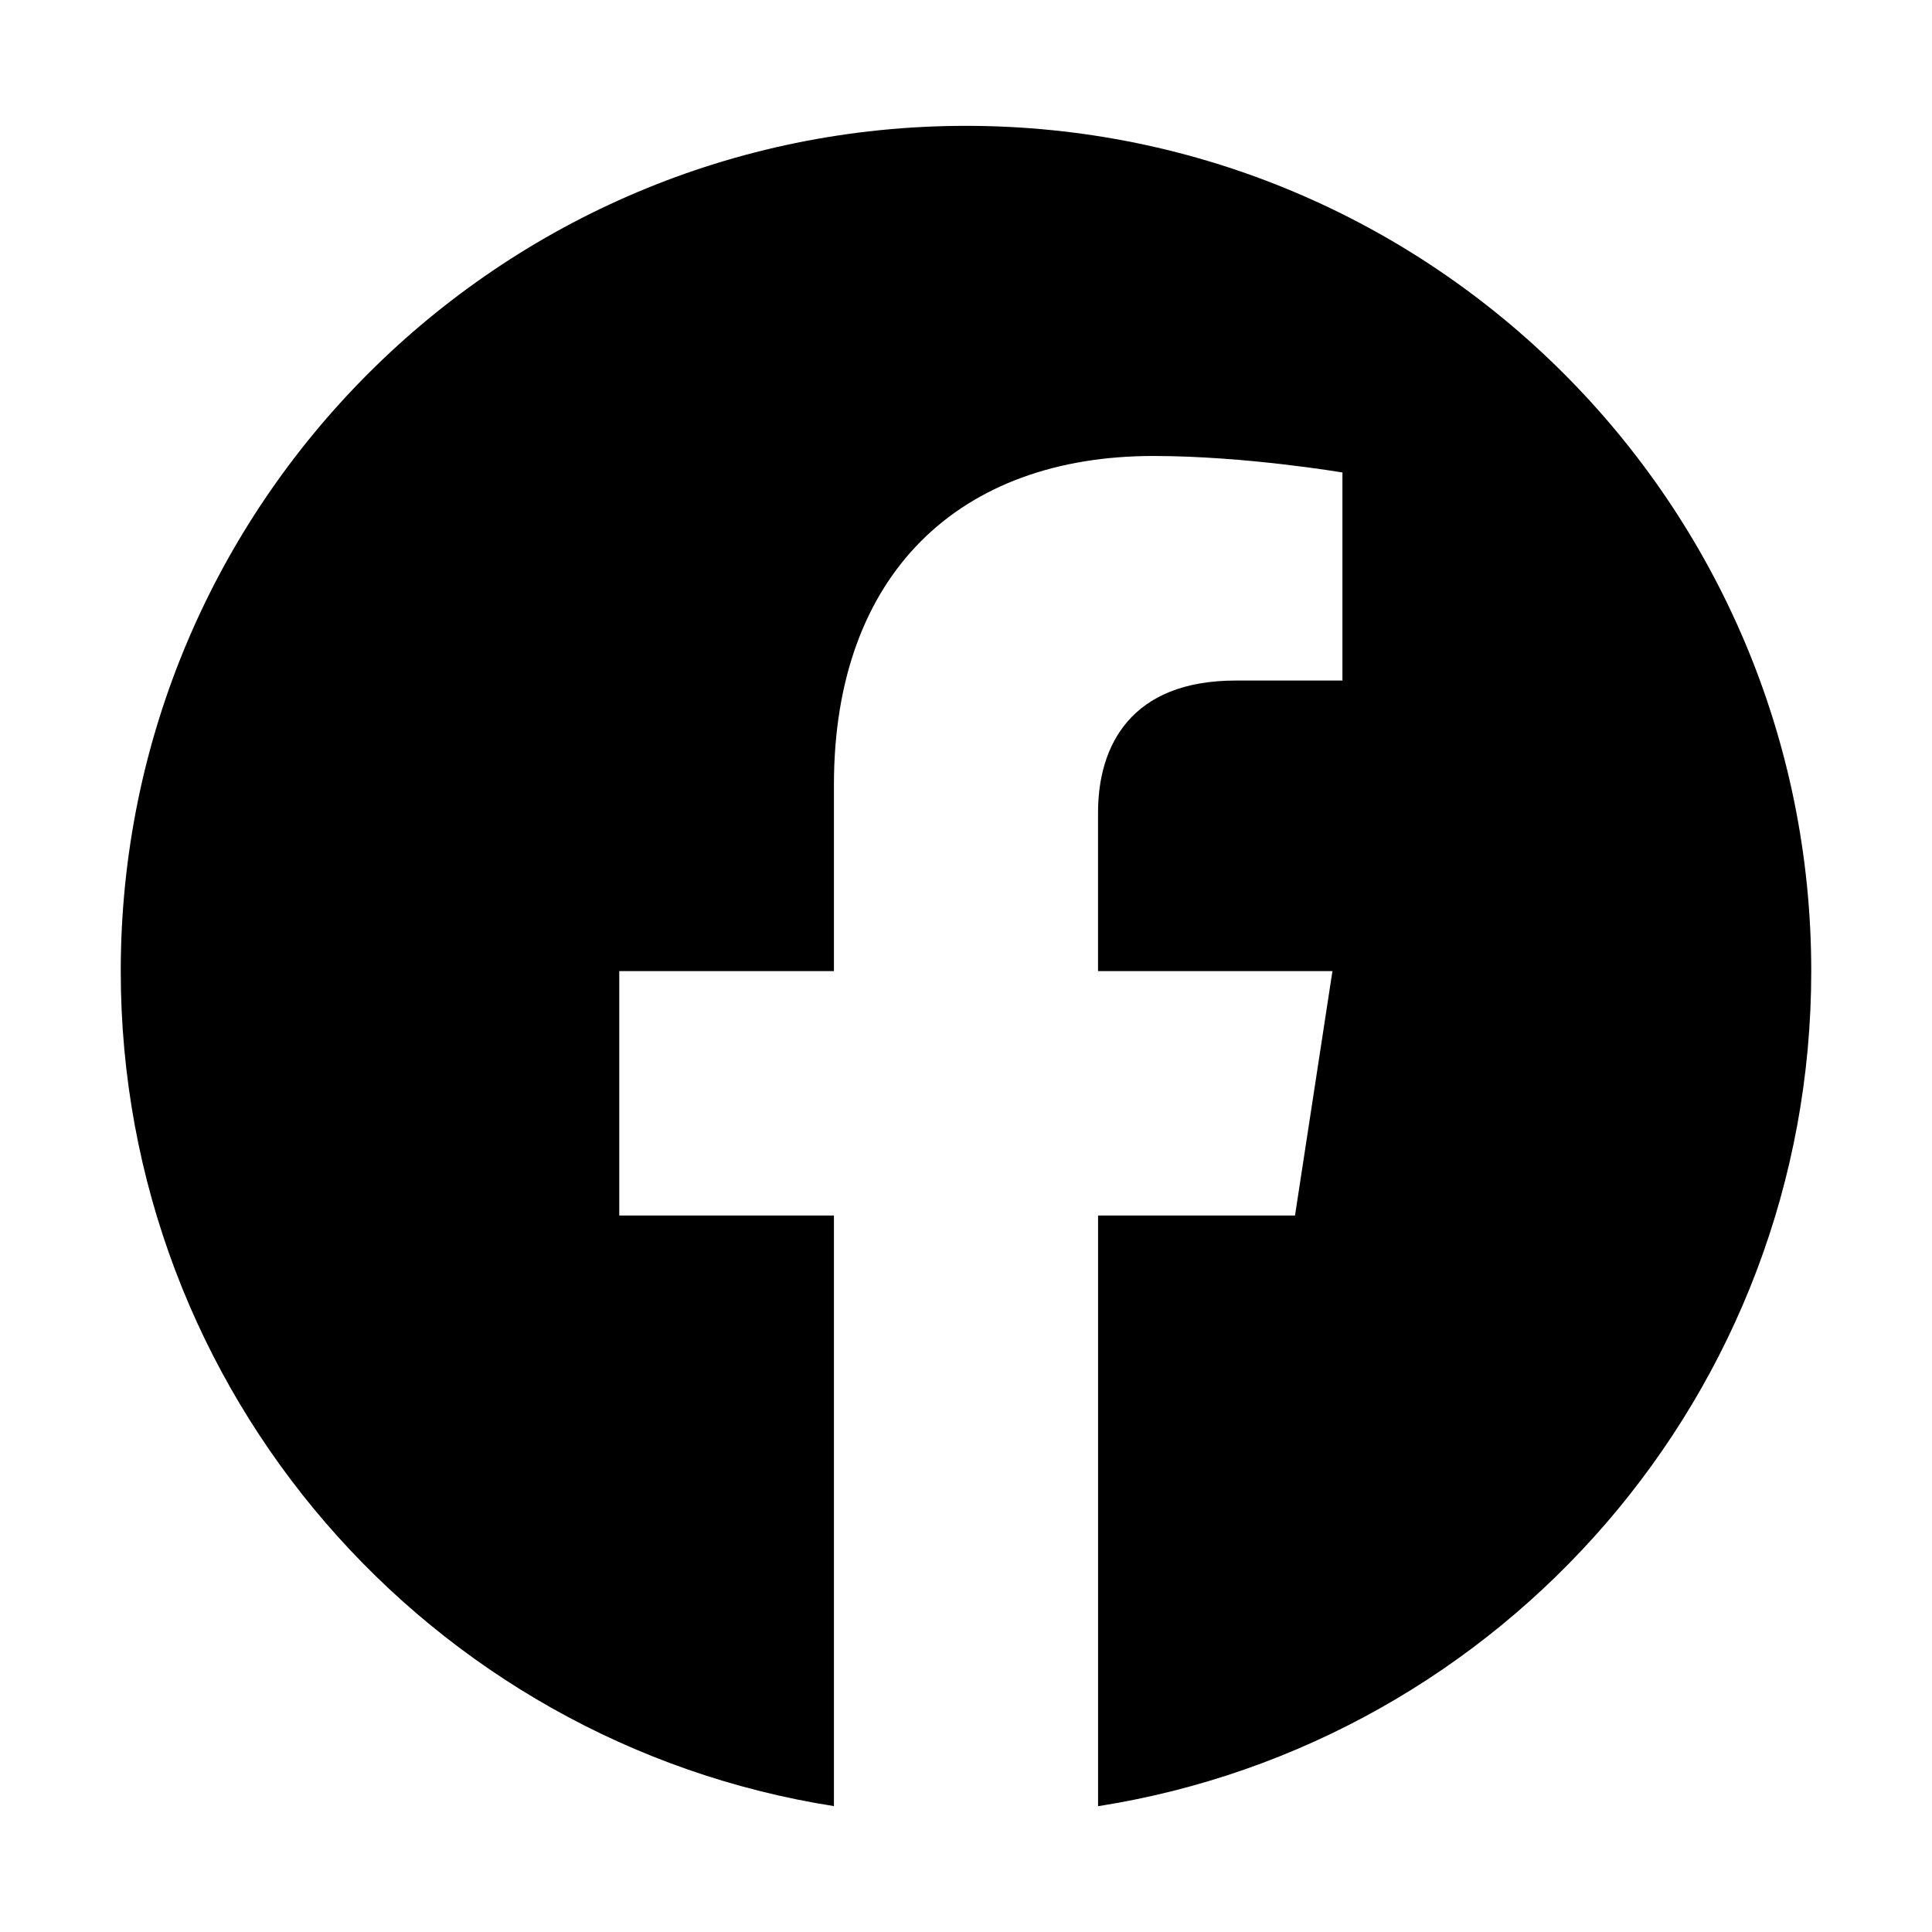
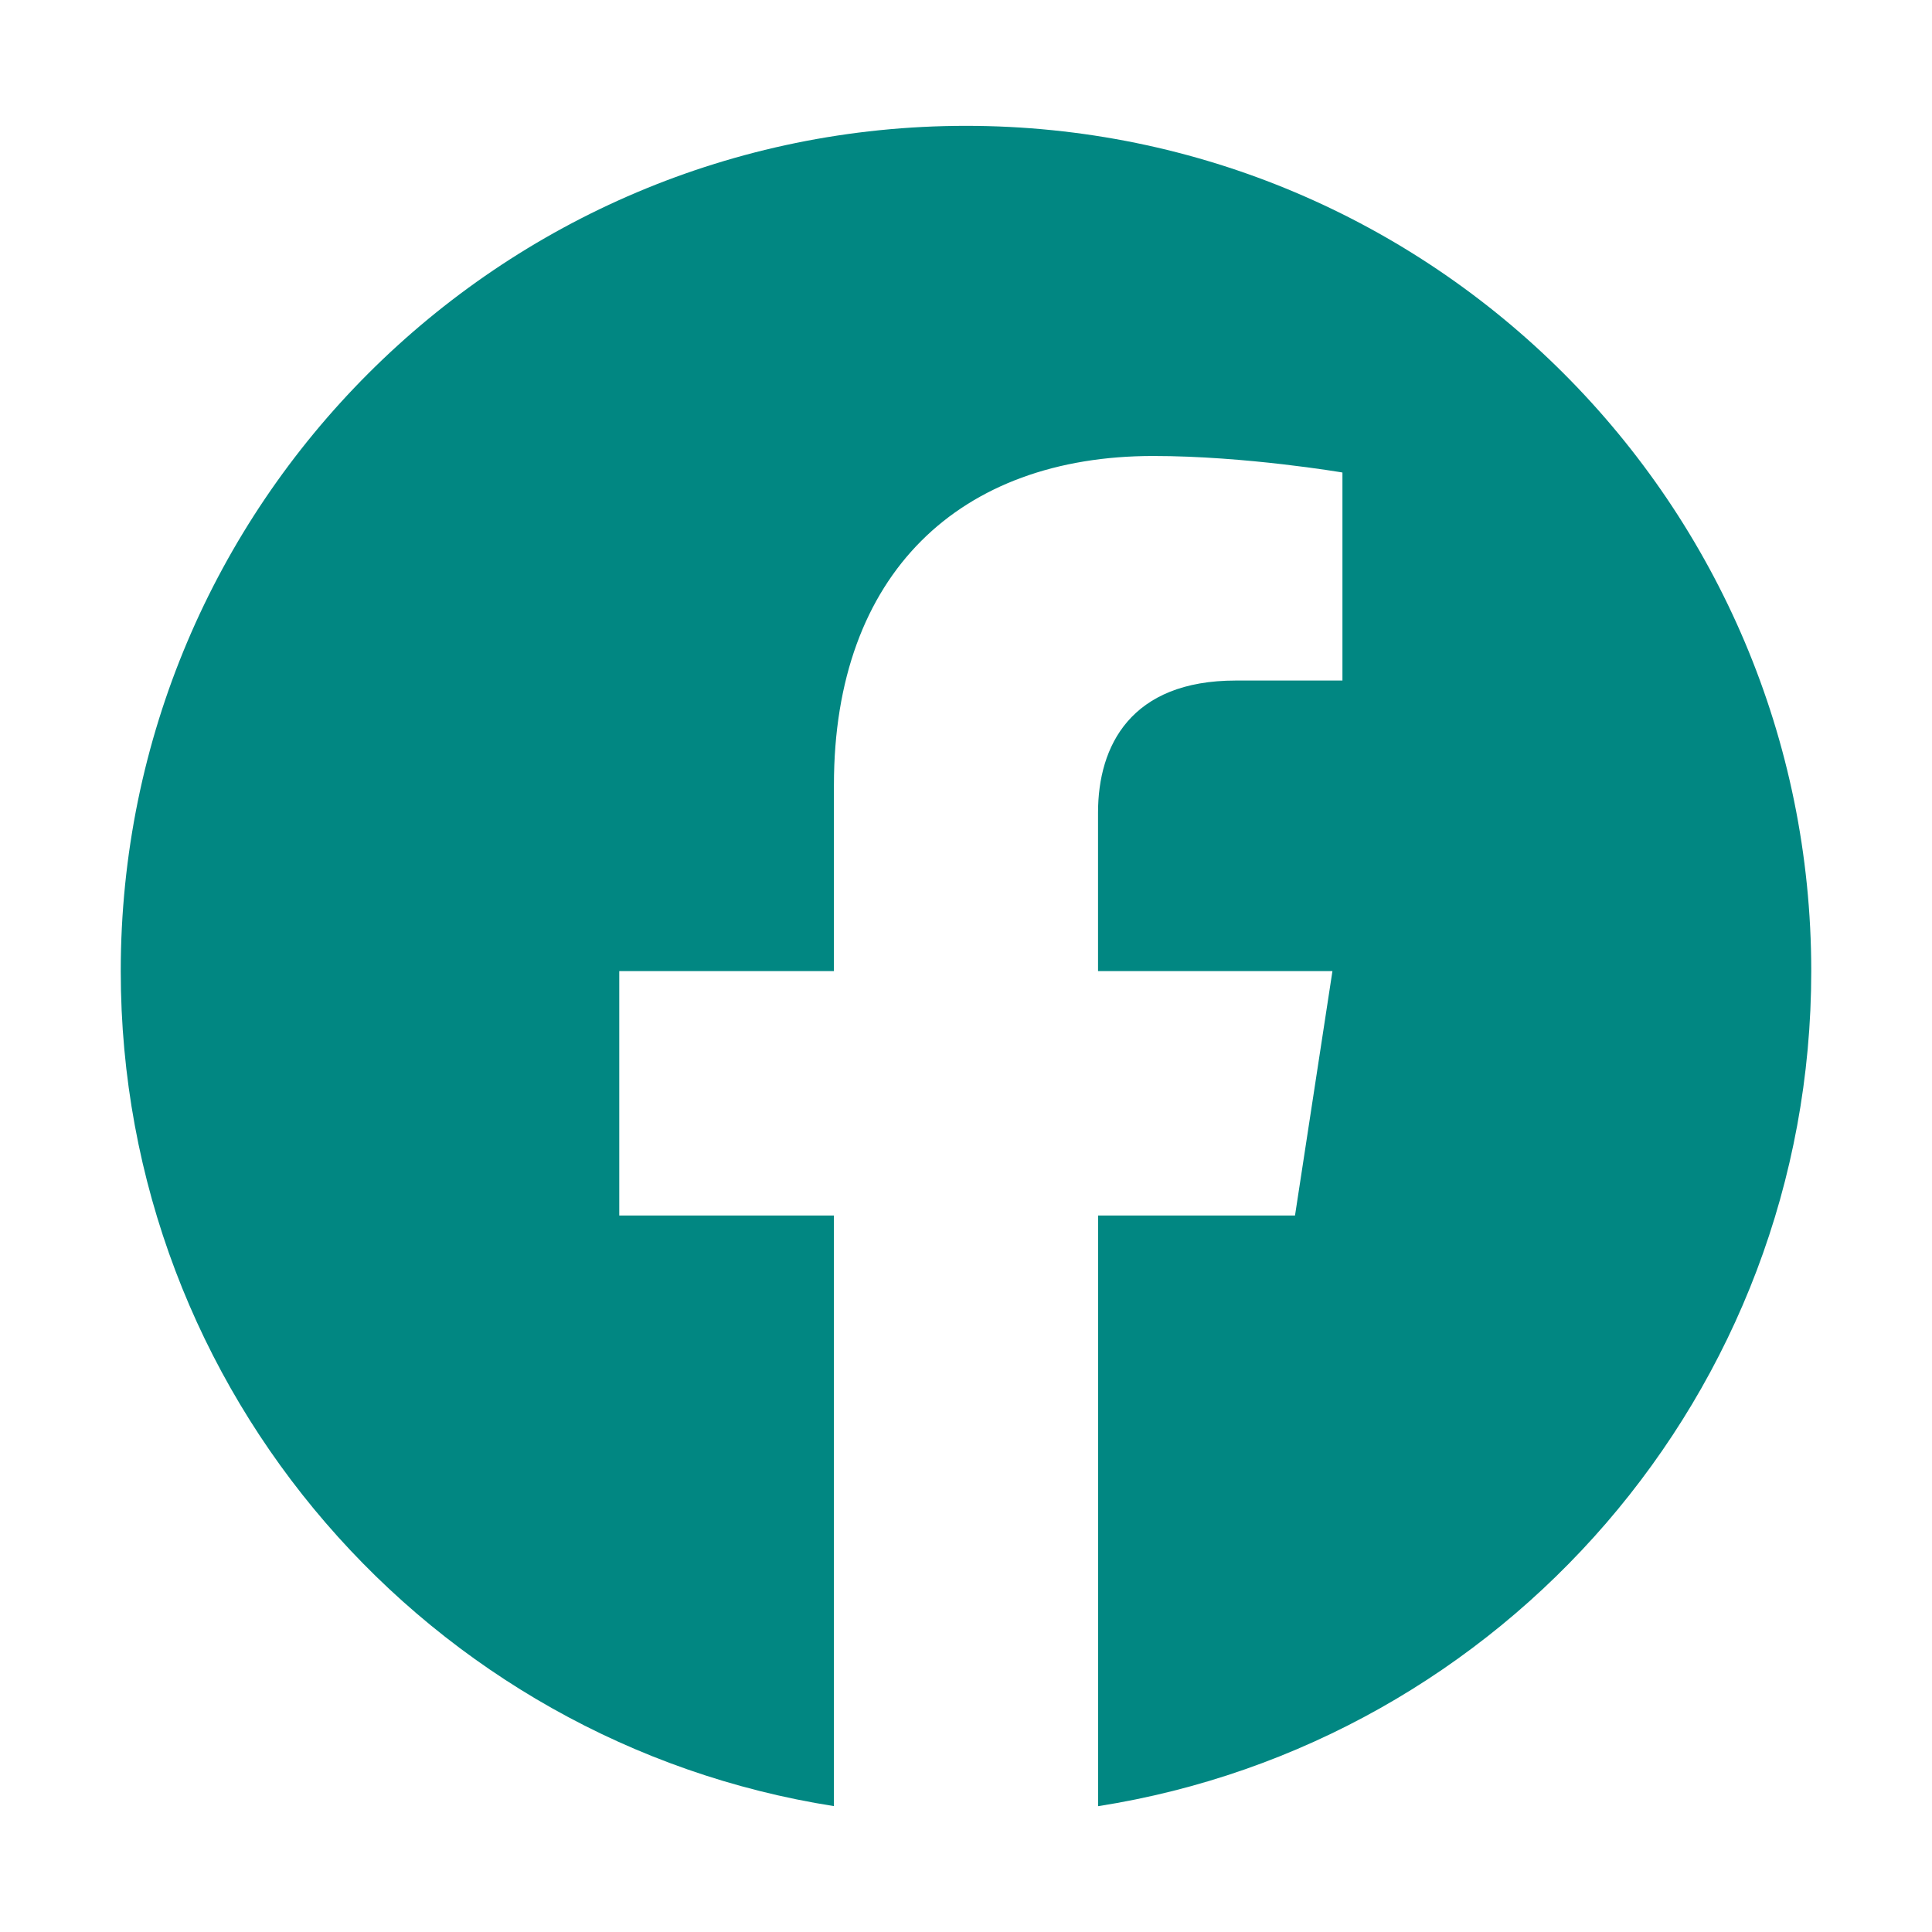
- <svg xmlns="http://www.w3.org/2000/svg" class="ionicon" viewBox="0 0 512 512">
+ <svg xmlns="http://www.w3.org/2000/svg" class="ionicon" viewBox="0 0 512 512" fill="#018782">
  <path d="M480 257.35c0-123.7-100.3-224-224-224s-224 100.3-224 224c0 111.8 81.9 204.47 189 221.29V322.12h-56.89v-64.77H221V208c0-56.13 33.45-87.16 84.61-87.16 24.51 0 50.15 4.38 50.15 4.38v55.13H327.5c-27.81 0-36.51 17.26-36.51 35v42h62.12l-9.92 64.77H291v156.54c107.1-16.81 189-109.48 189-221.31z" fill-rule="evenodd" />
</svg>
